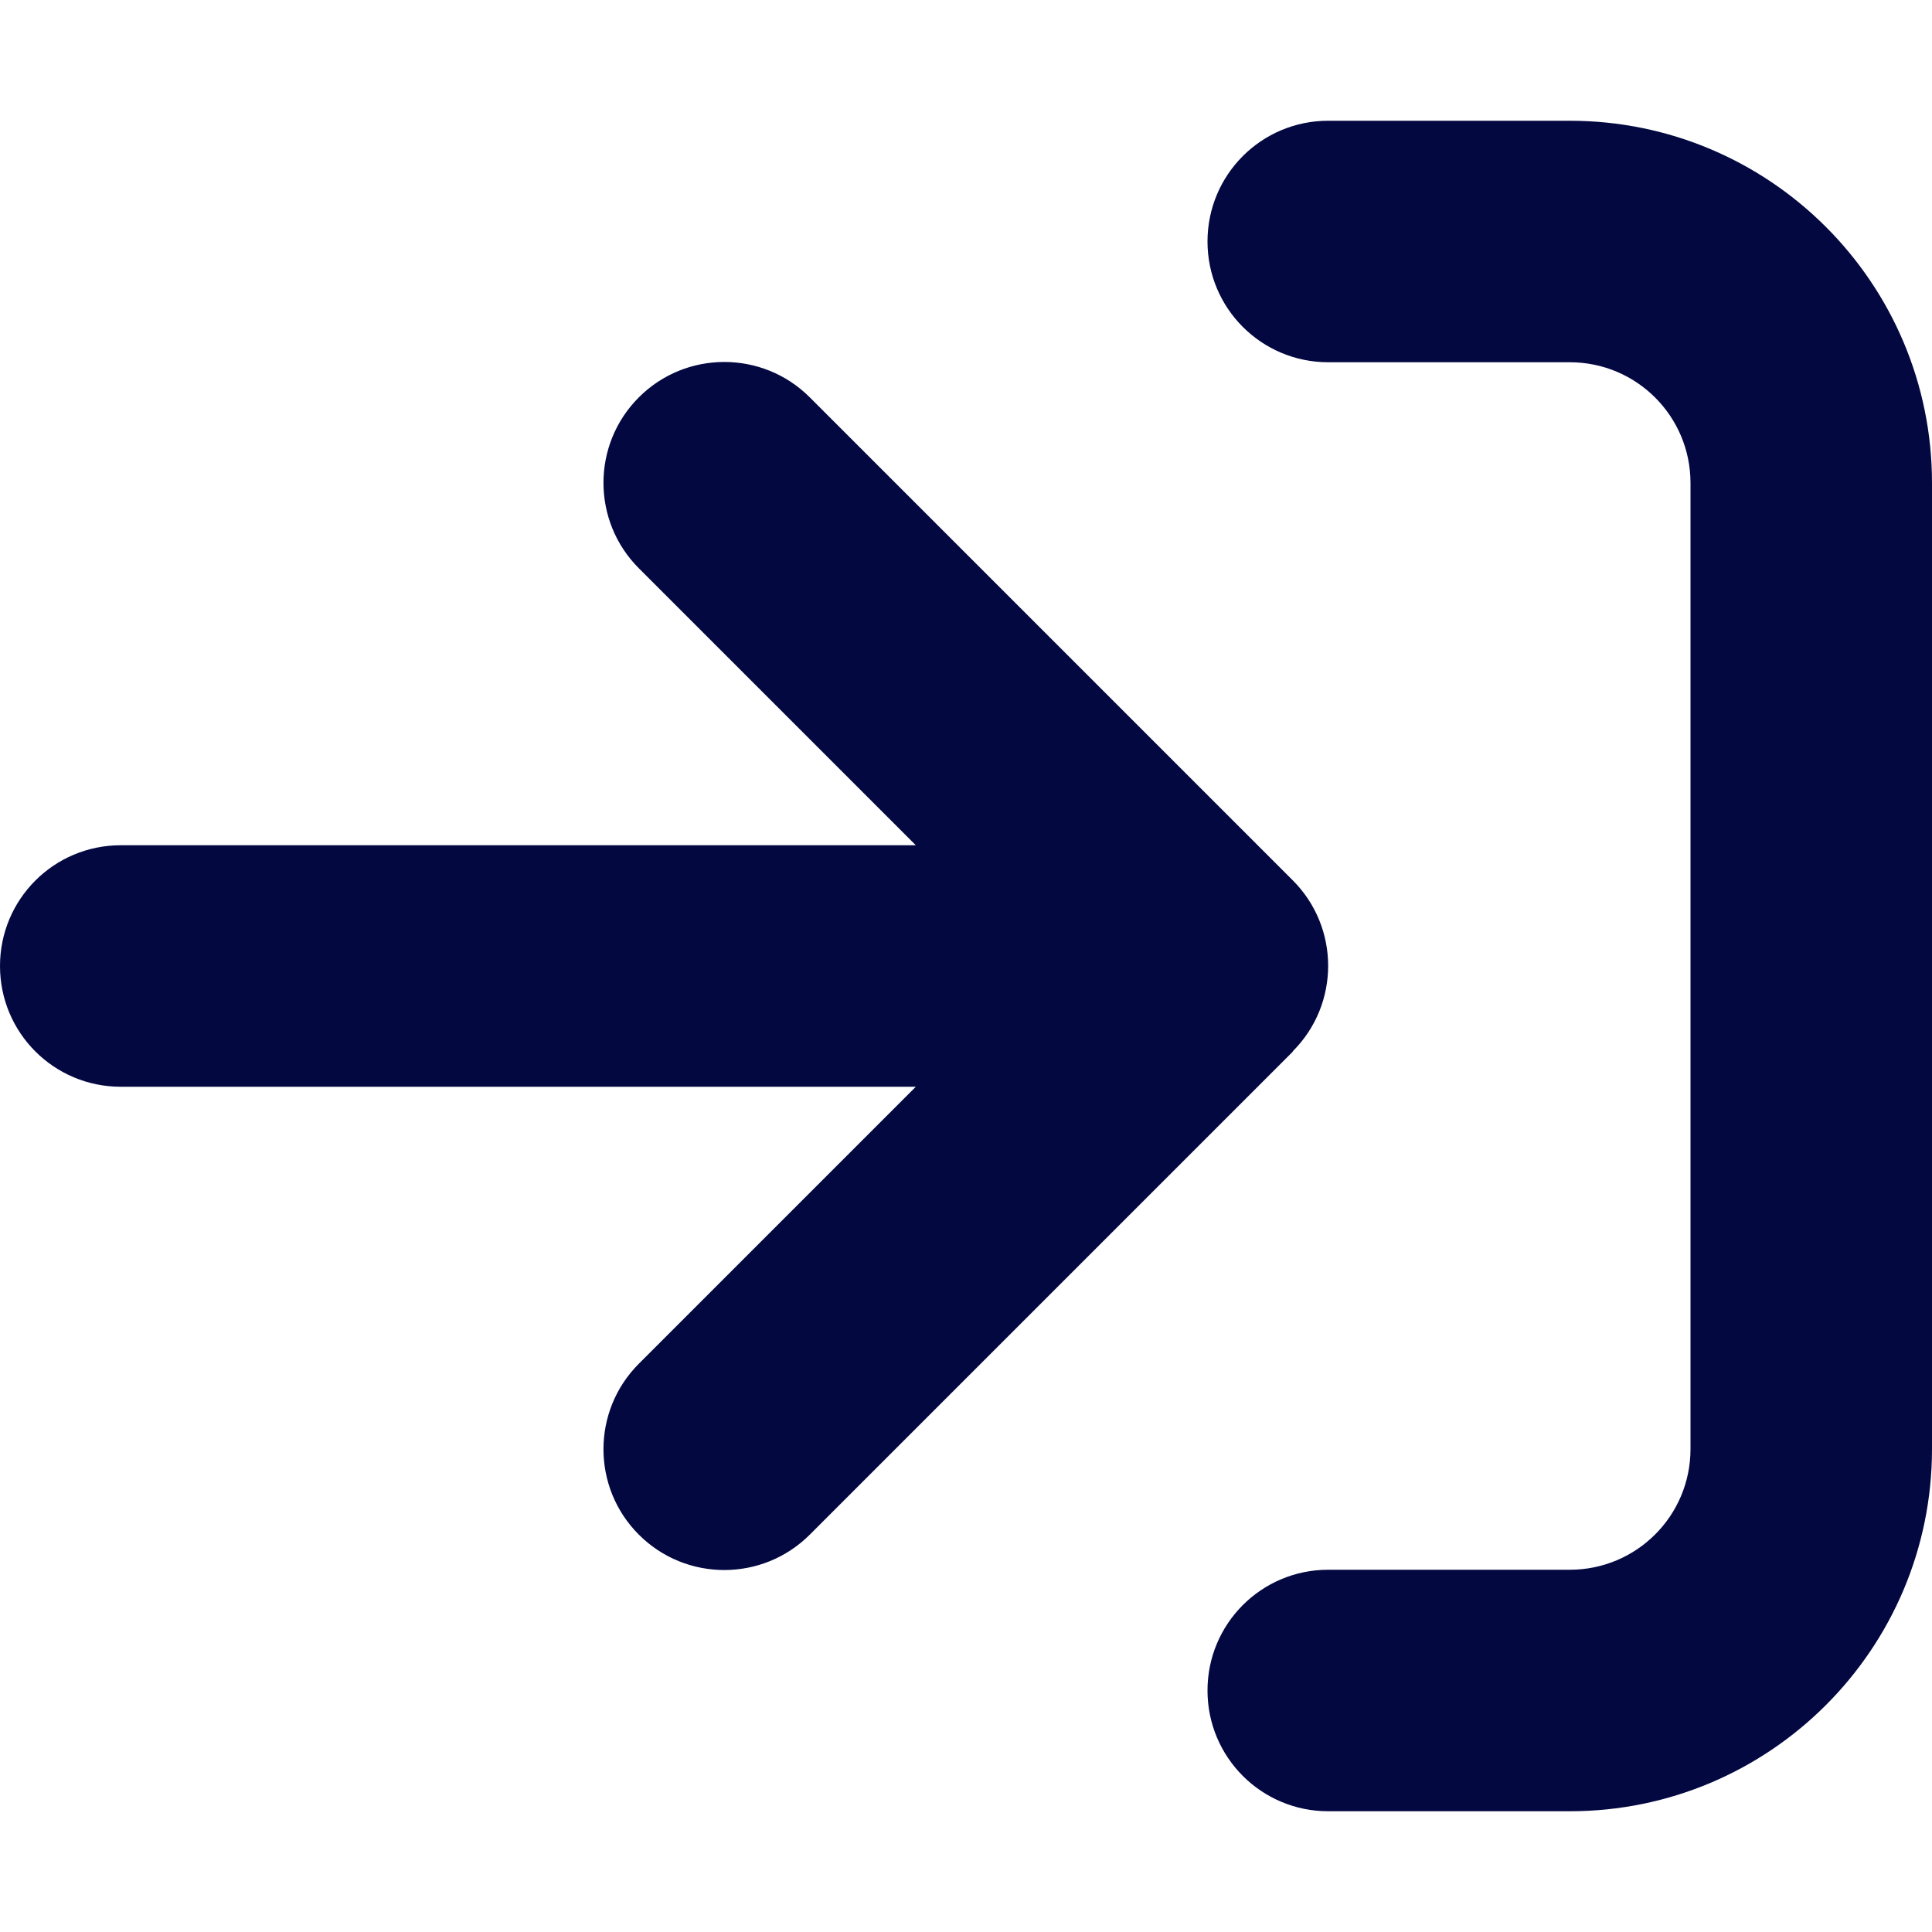
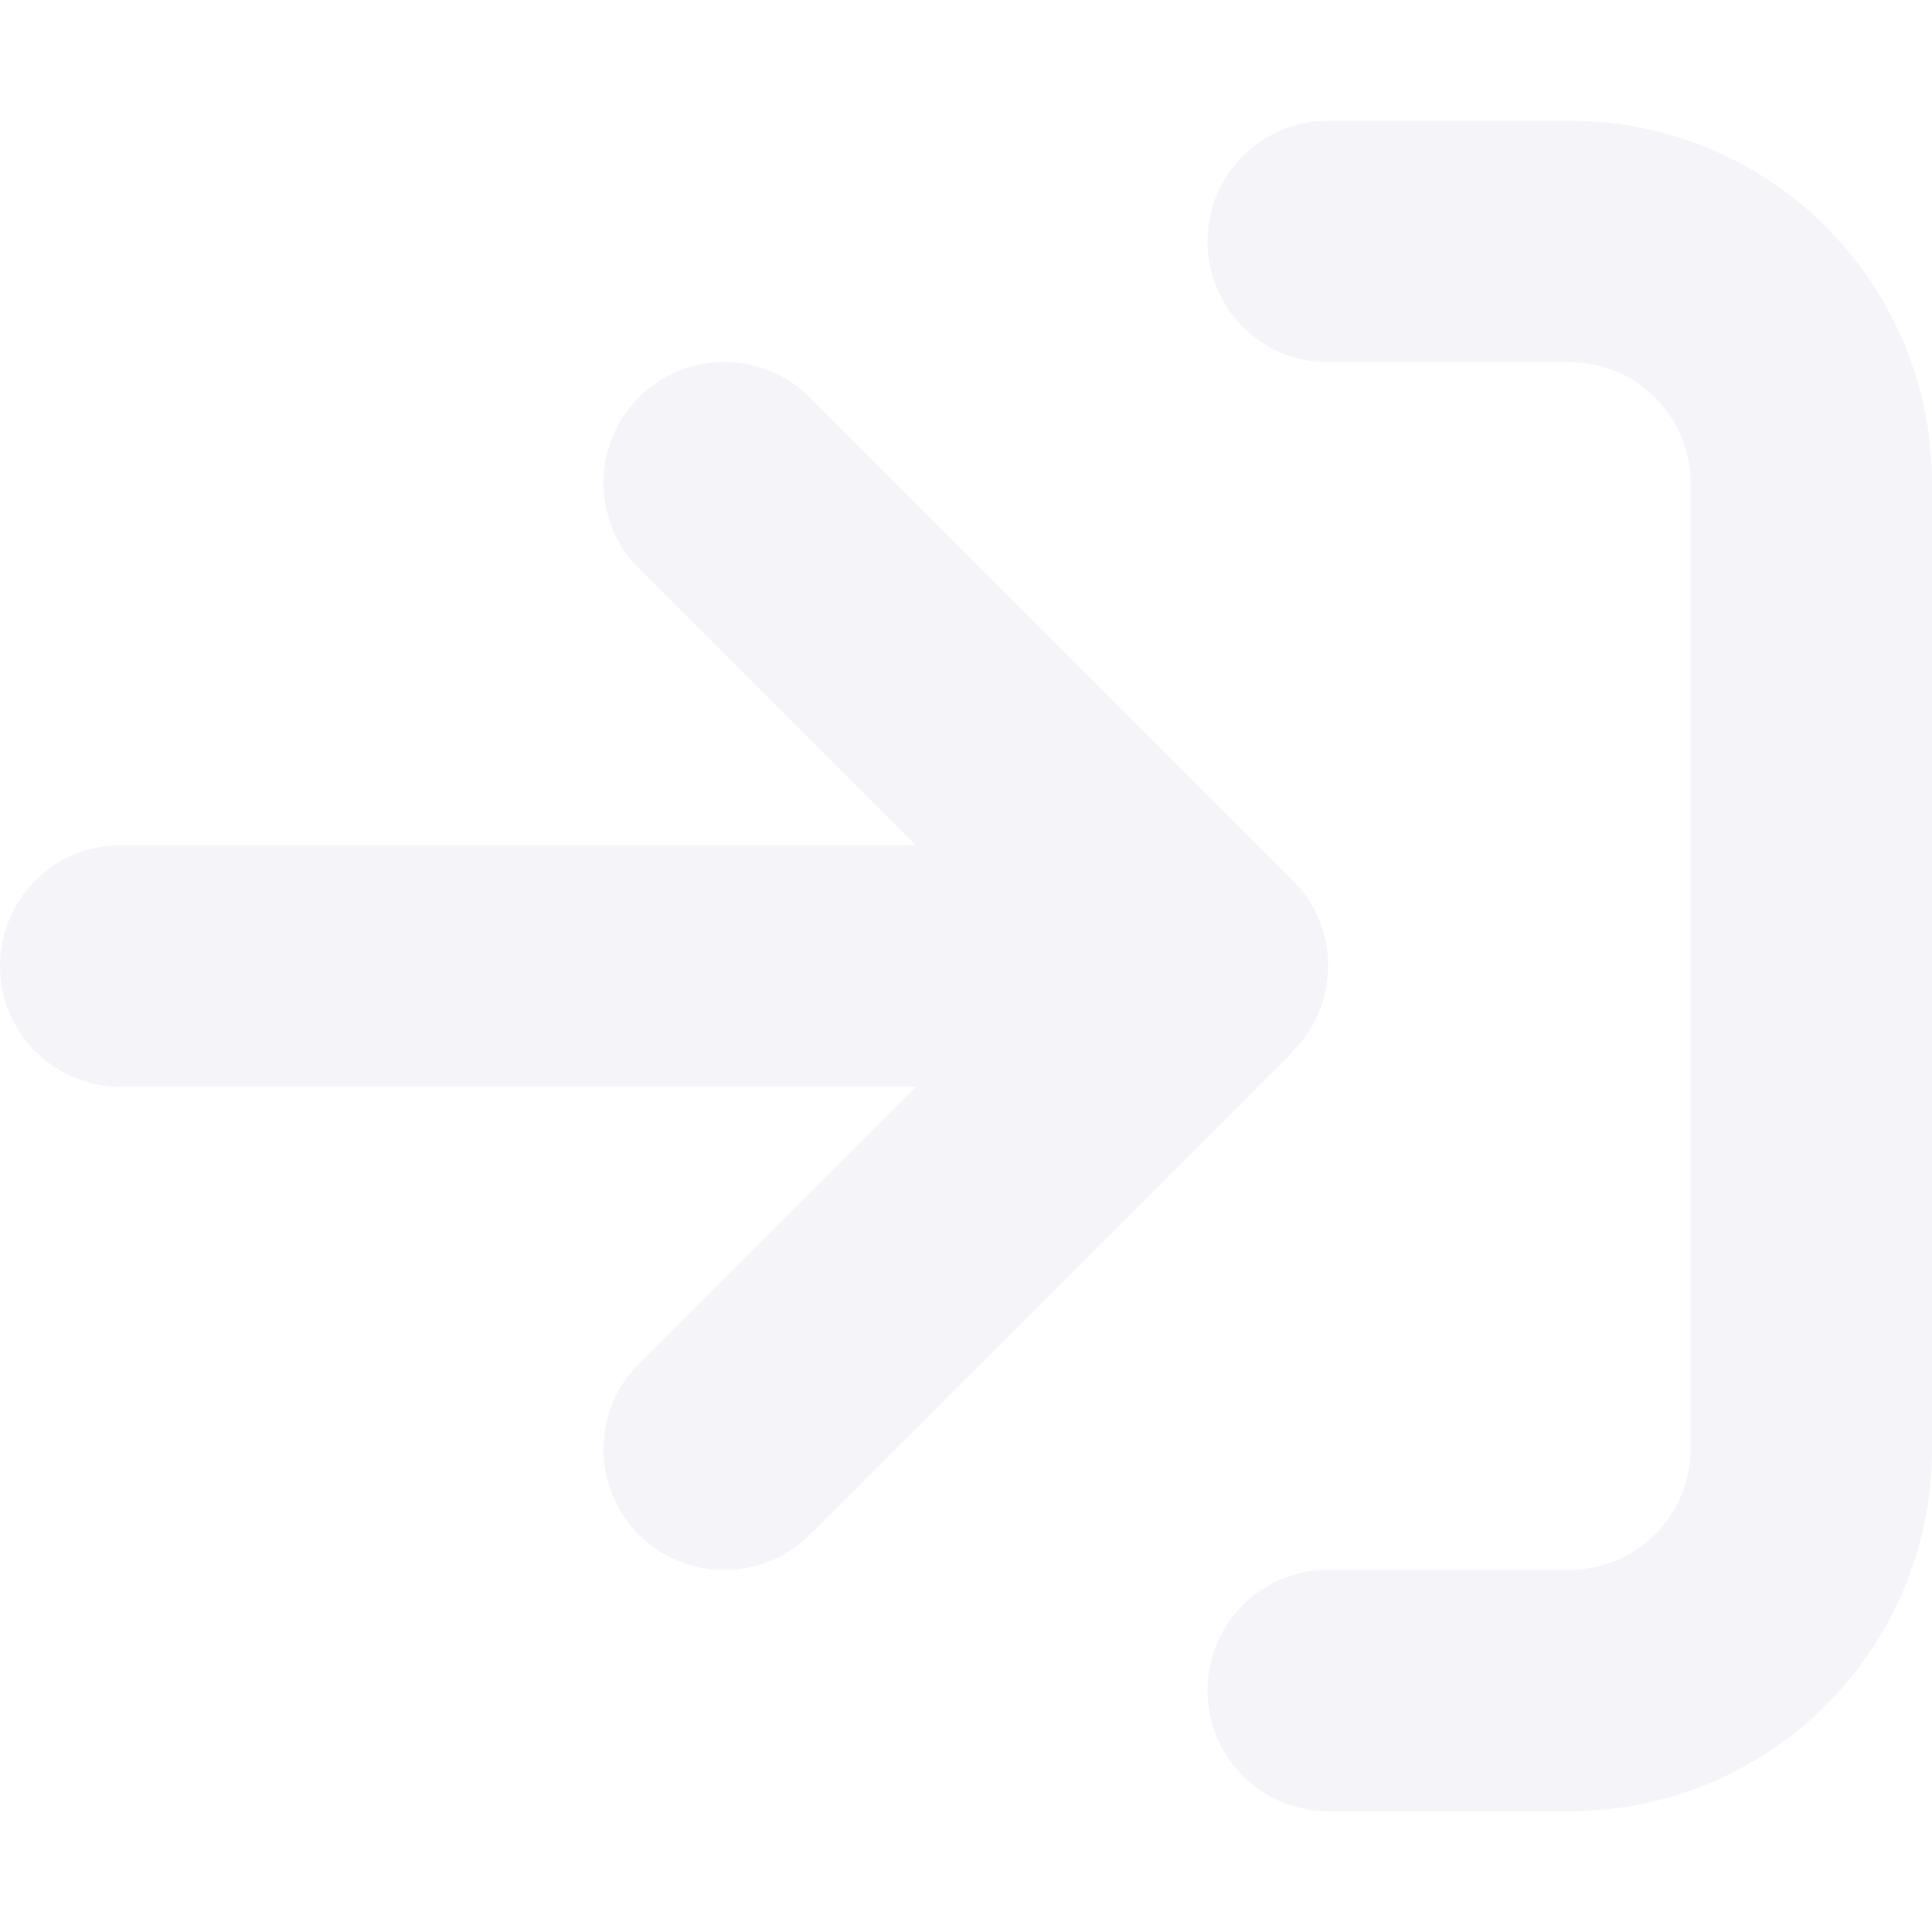
<svg xmlns="http://www.w3.org/2000/svg" viewBox="0 0 512 512">
-   <path fill="#030841" d="M352 96l64 0c17.7 0 32 14.3 32 32l0 256c0 17.7-14.3 32-32 32l-64 0c-17.7 0-32 14.3-32 32s14.3 32 32 32l64 0c53 0 96-43 96-96l0-256c0-53-43-96-96-96l-64 0c-17.7 0-32 14.3-32 32s14.3 32 32 32zm-9.4 182.6c12.5-12.5 12.5-32.8 0-45.3l-128-128c-12.5-12.5-32.8-12.5-45.3 0s-12.5 32.8 0 45.3L242.7 224 32 224c-17.7 0-32 14.3-32 32s14.3 32 32 32l210.7 0-73.4 73.4c-12.5 12.5-12.5 32.8 0 45.3s32.8 12.5 45.3 0l128-128z" />
+   <path fill="#f5f5f9" d="M352 96l64 0c17.7 0 32 14.3 32 32l0 256c0 17.7-14.3 32-32 32l-64 0c-17.7 0-32 14.3-32 32s14.3 32 32 32l64 0c53 0 96-43 96-96l0-256c0-53-43-96-96-96l-64 0c-17.7 0-32 14.3-32 32s14.3 32 32 32zm-9.4 182.6c12.5-12.5 12.5-32.8 0-45.3l-128-128c-12.5-12.5-32.8-12.5-45.3 0s-12.5 32.8 0 45.3L242.7 224 32 224c-17.7 0-32 14.3-32 32s14.3 32 32 32l210.7 0-73.4 73.4c-12.5 12.5-12.5 32.8 0 45.3s32.8 12.5 45.3 0l128-128z" />
</svg>
